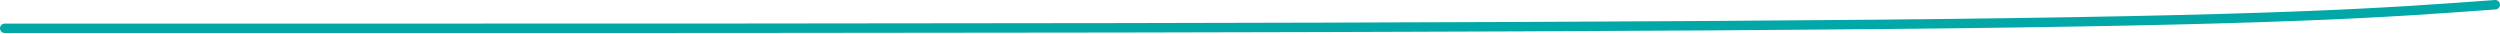
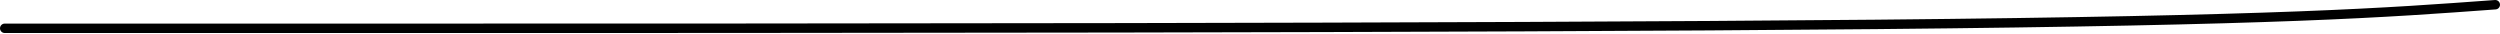
<svg xmlns="http://www.w3.org/2000/svg" width="1060" height="14" viewBox="0 0 1060 14" fill="none">
-   <path d="M2 12C10.182 12 18.364 12 171.157 12C323.95 12 621.107 12 795.2 10.35C969.294 8.7 1011.32 5.4 1058 2" stroke="#02A7A8" stroke-width="4" stroke-linecap="round" />
+   <path d="M2 12C10.182 12 18.364 12 171.157 12C323.95 12 621.107 12 795.2 10.35C969.294 8.7 1011.32 5.4 1058 2" stroke="currentColor" stroke-width="4" stroke-linecap="round" />
</svg>
